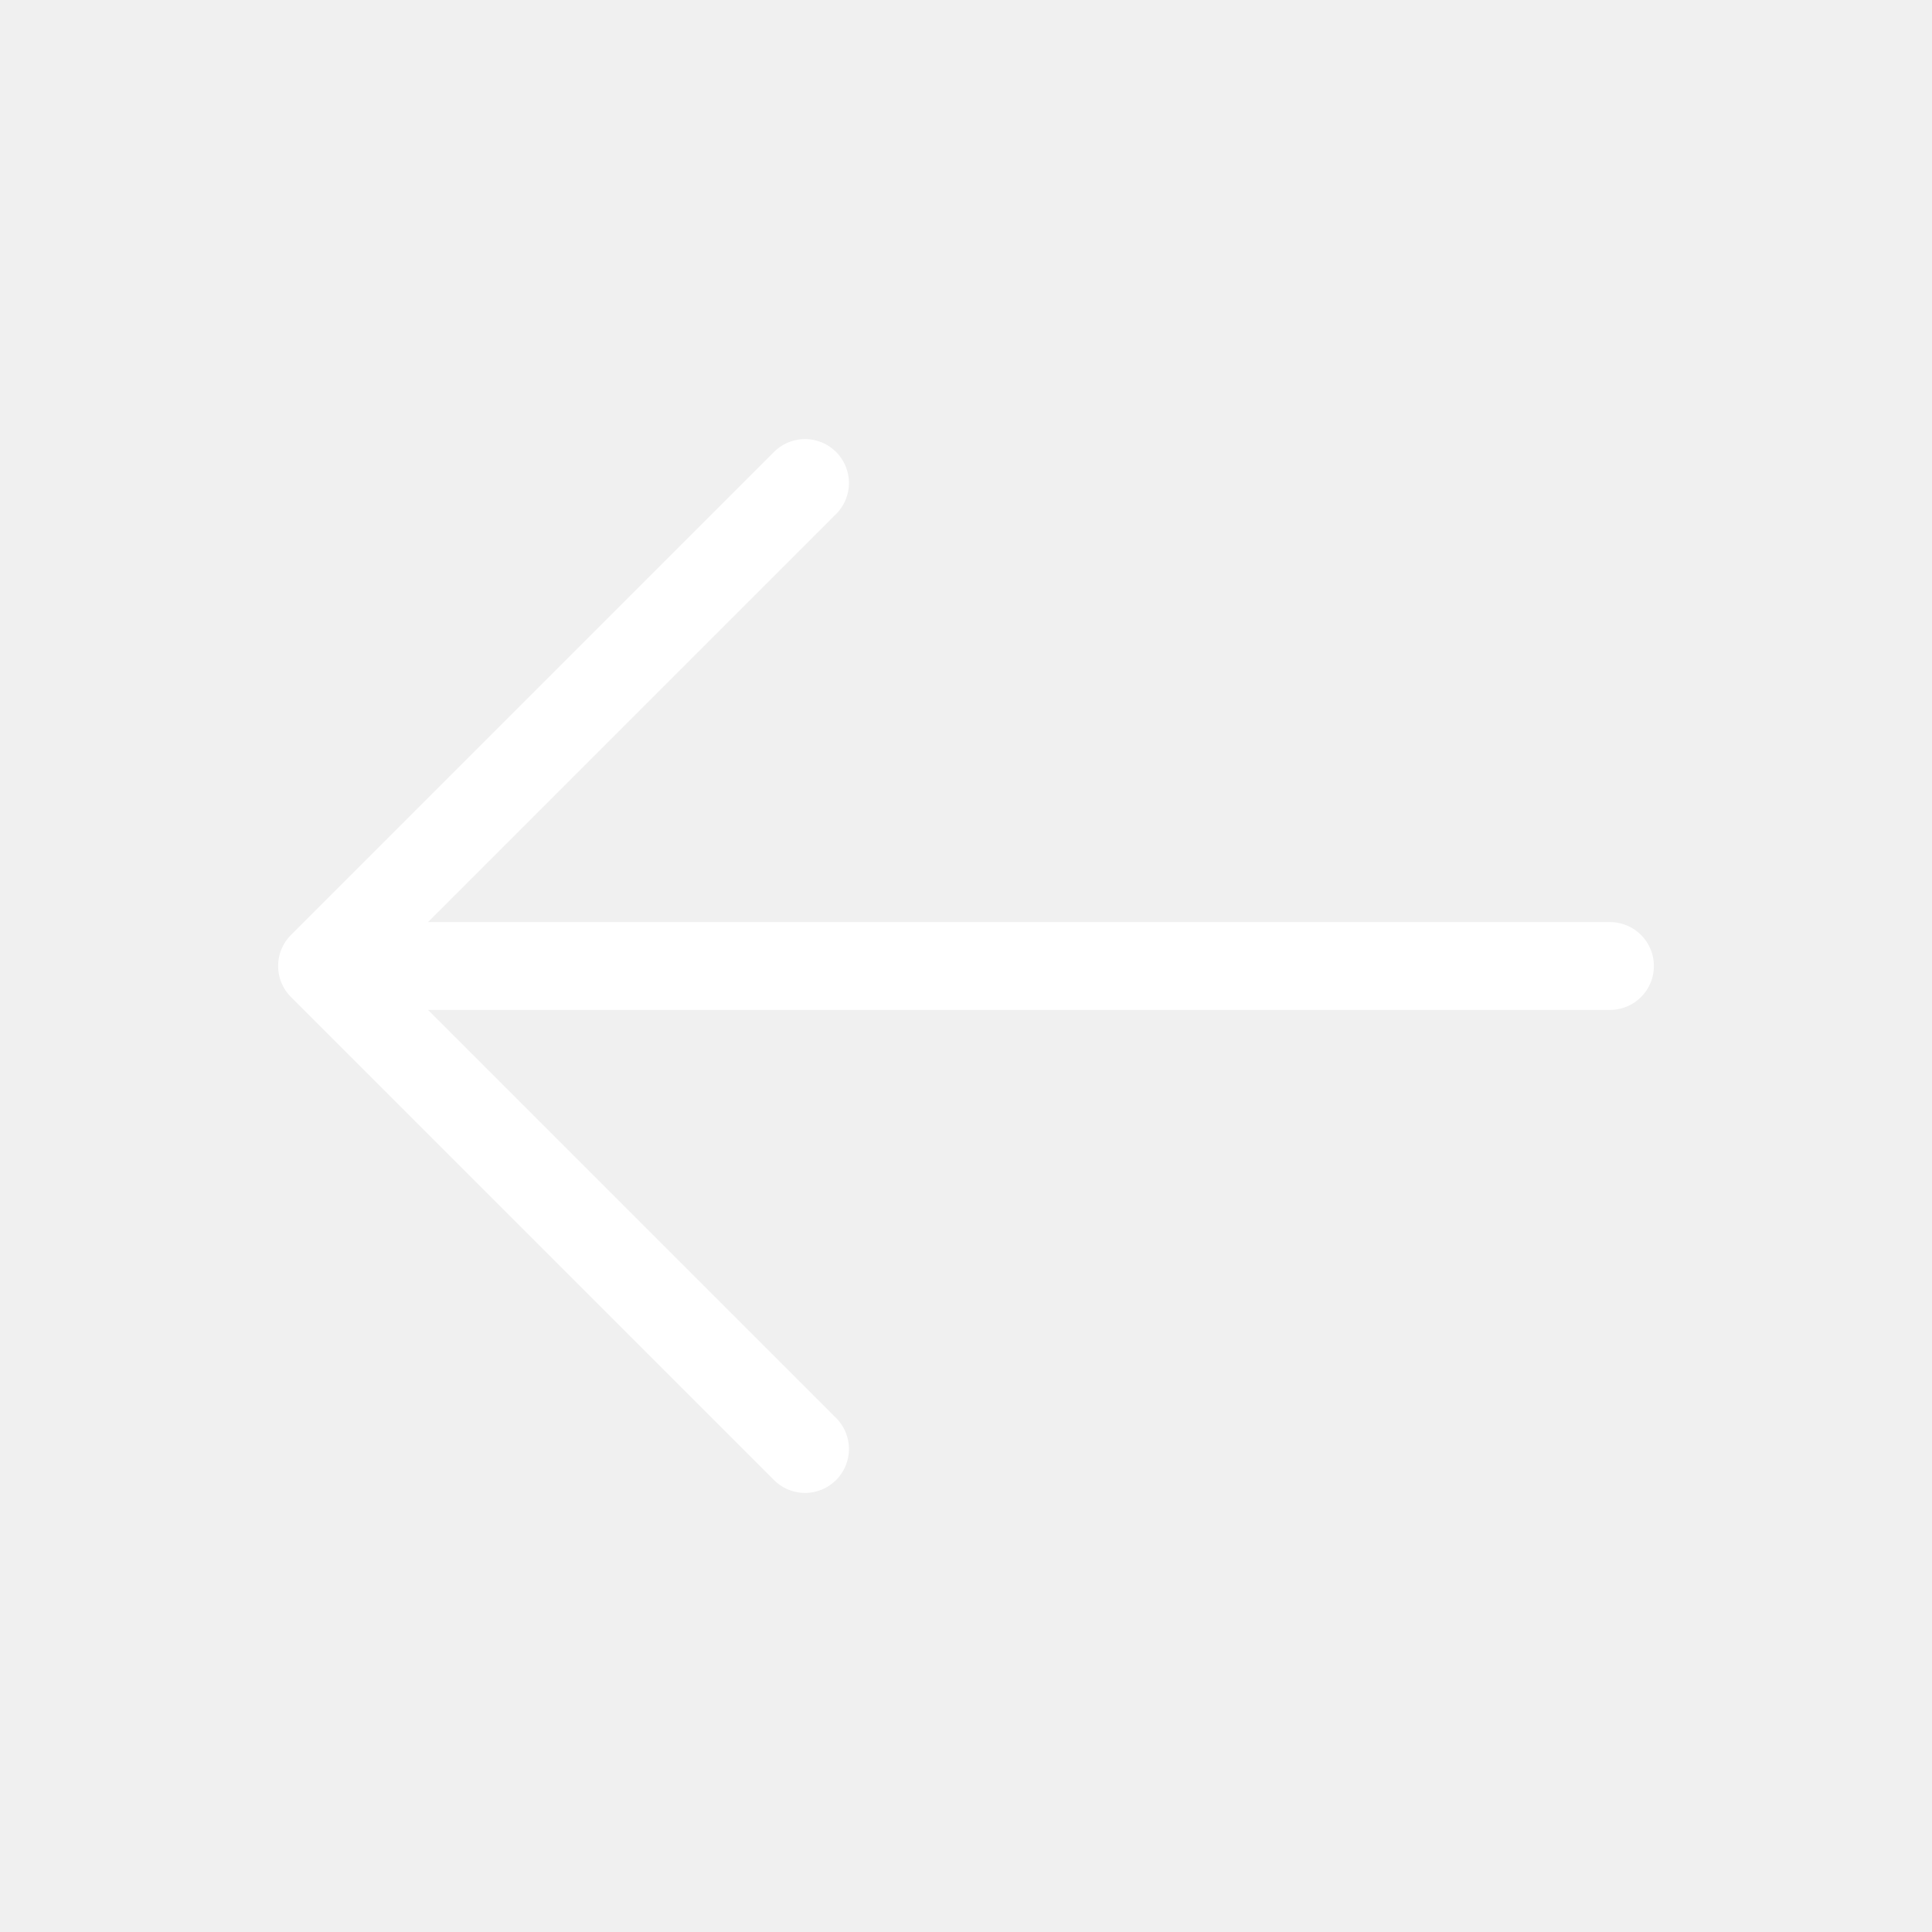
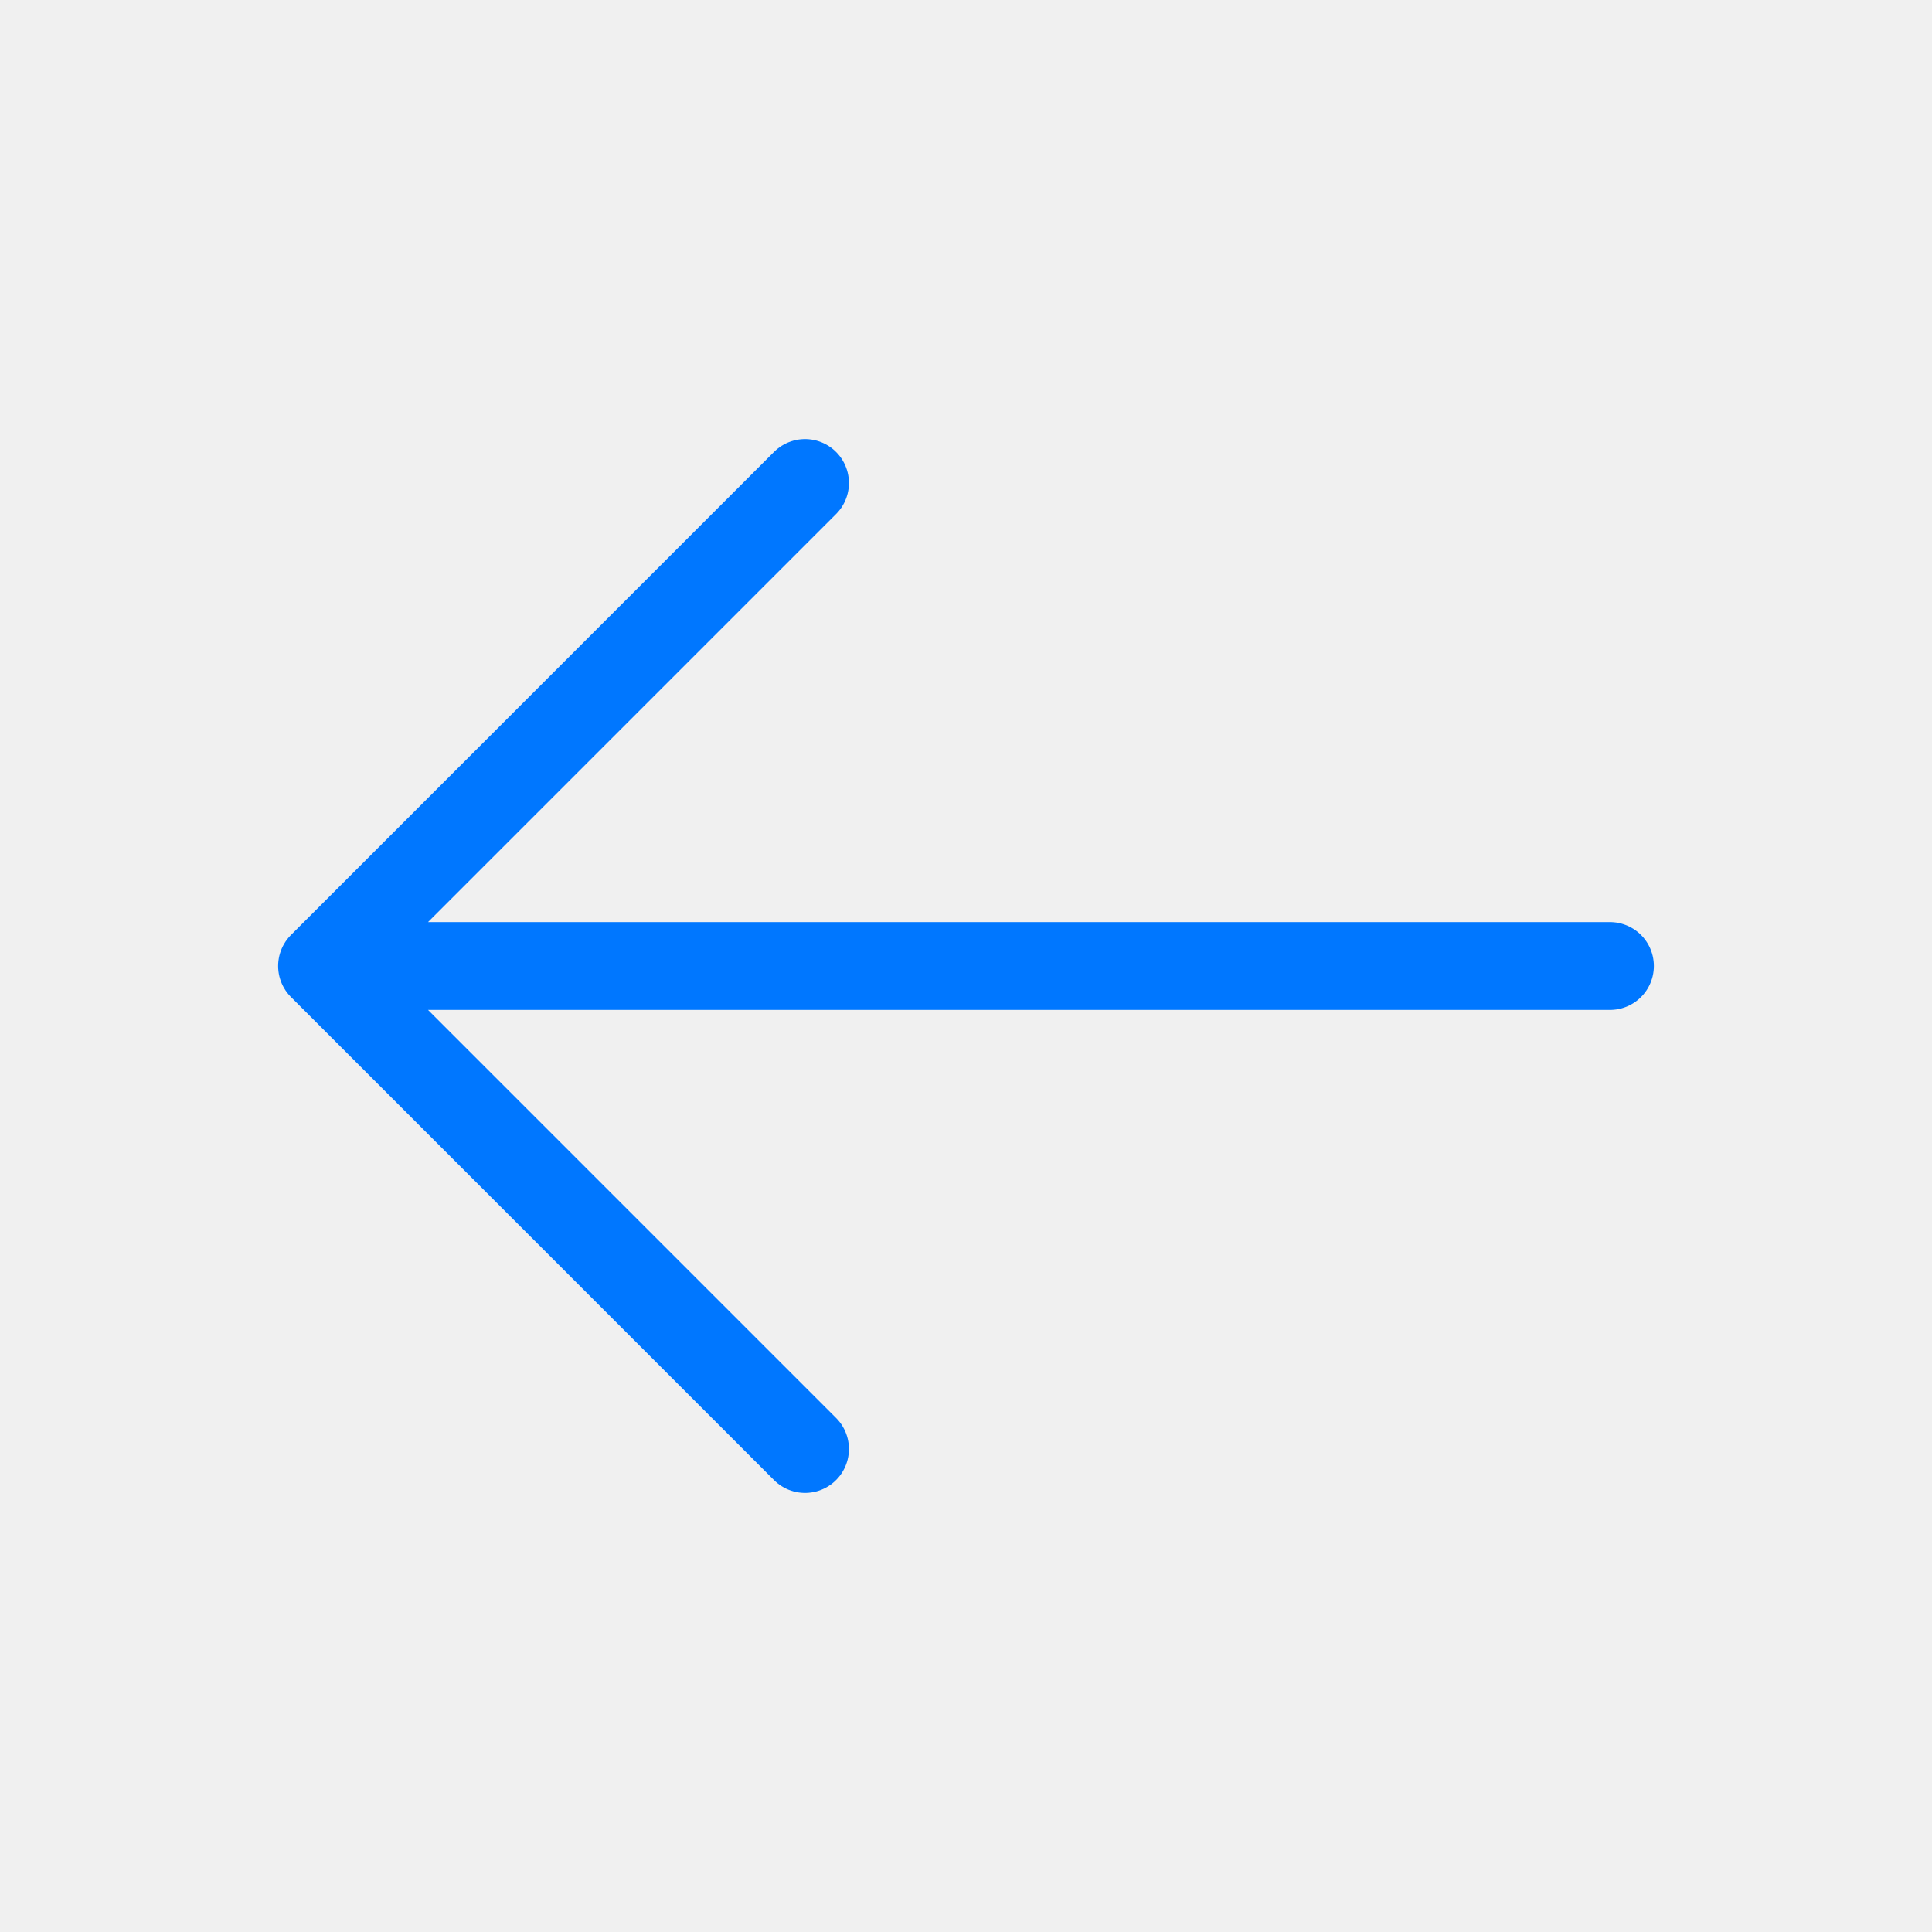
<svg xmlns="http://www.w3.org/2000/svg" width="22" height="22" viewBox="0 0 22 22" fill="none">
-   <path d="M18.333 11H3.667M3.667 11L9.167 16.5M3.667 11L9.167 5.5" stroke="white" stroke-linecap="round" stroke-linejoin="round" />
+   <path d="M18.333 11H3.667M3.667 11L9.167 16.5M3.667 11L9.167 5.5" stroke="#0077FF" stroke-linecap="round" stroke-linejoin="round" />
</svg>
